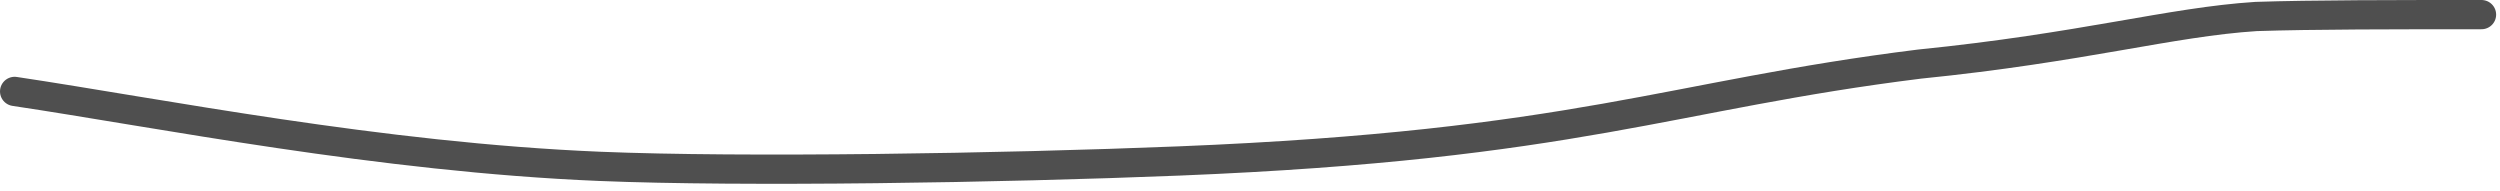
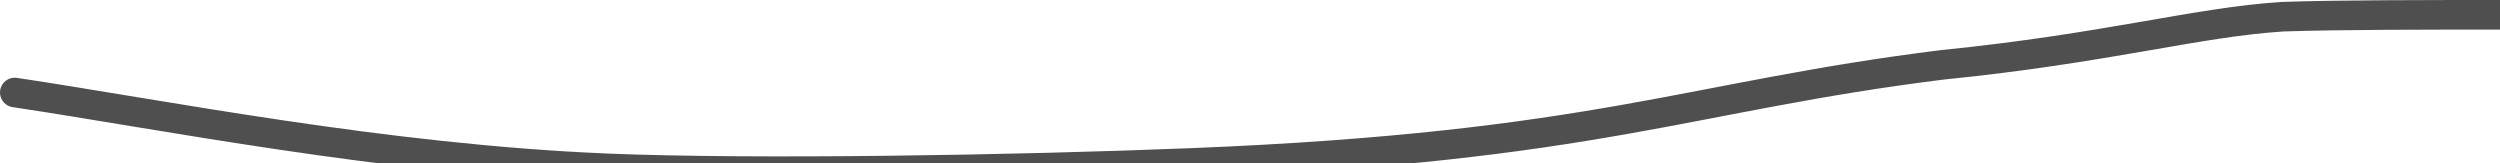
- <svg xmlns="http://www.w3.org/2000/svg" width="171" height="13" viewBox="0 0 171 13" fill="none">
+ <svg xmlns="http://www.w3.org/2000/svg" width="169" height="11" viewBox="0 0 169 11" fill="none">
  <path d="M1 6.253C10.937 7.738 25.973 10.755 41.013 11.378C50.811 11.783 68.39 11.505 80.659 11.01C107.867 9.912 114.211 6.508 131.294 4.384C142.468 3.259 148.468 1.503 154.314 1.128C158.18 1 163.872 1 169.736 1" stroke="#4F4F4F" stroke-width="2" stroke-linecap="round" />
</svg>
